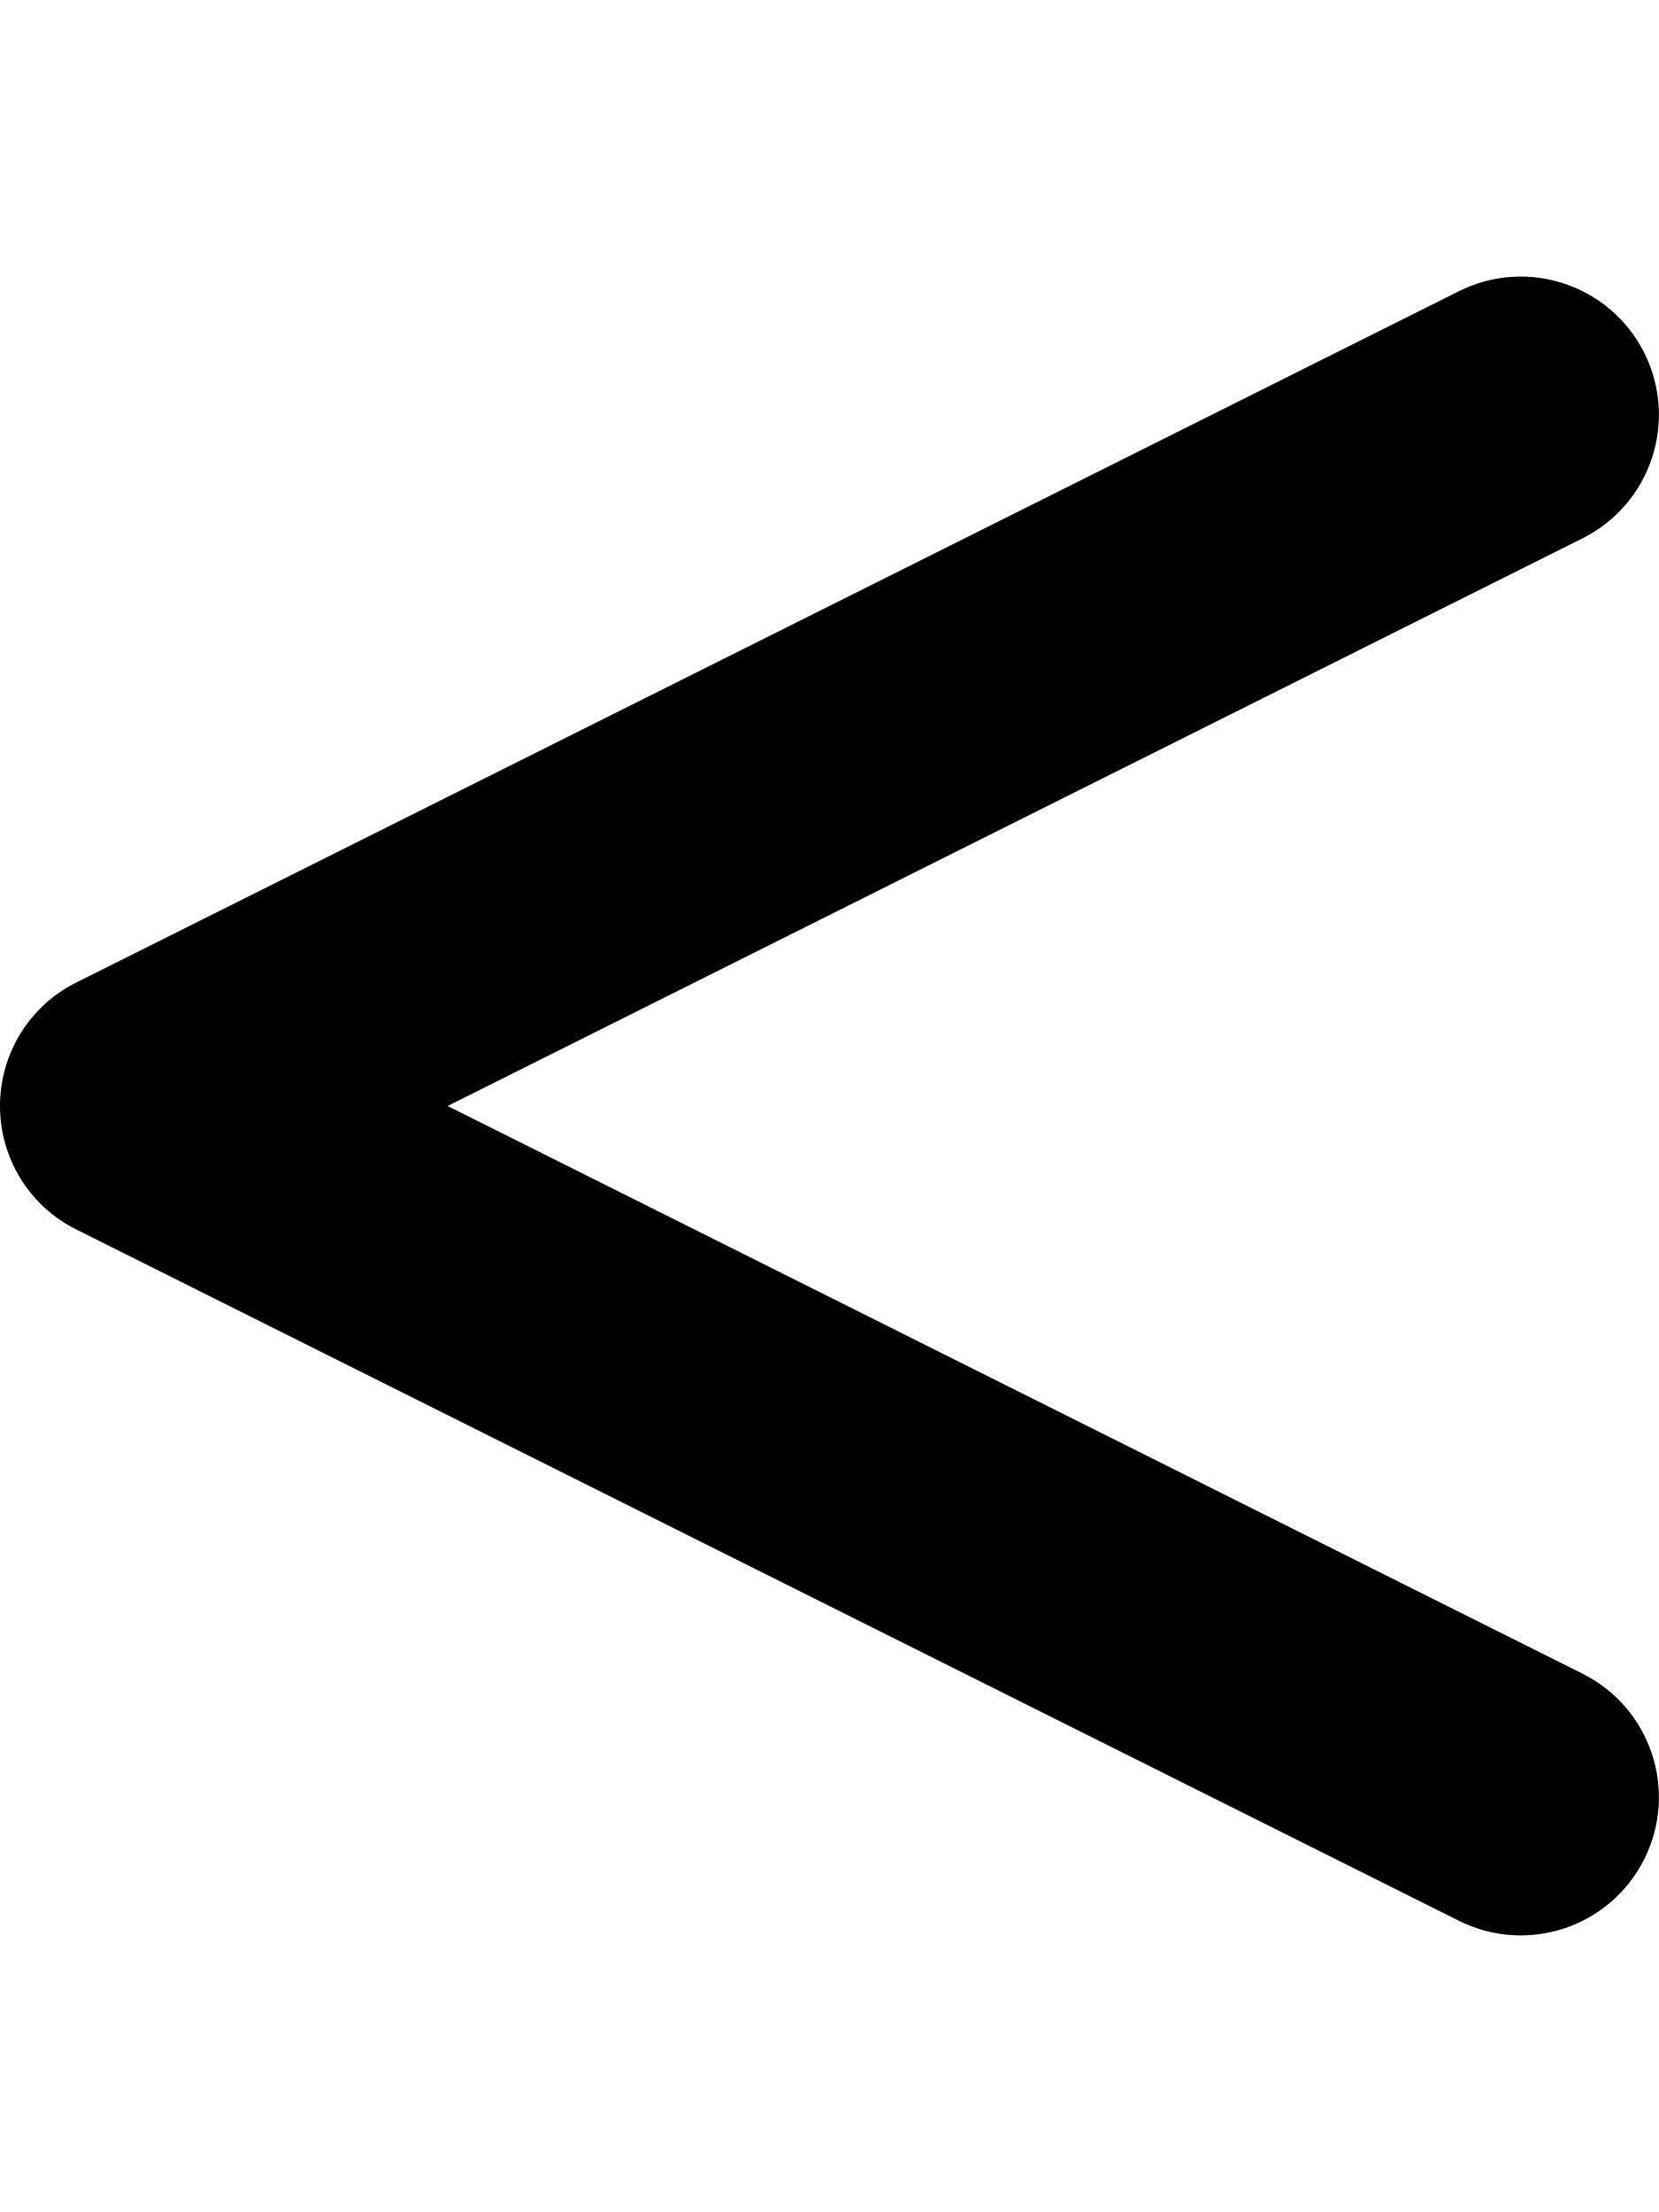
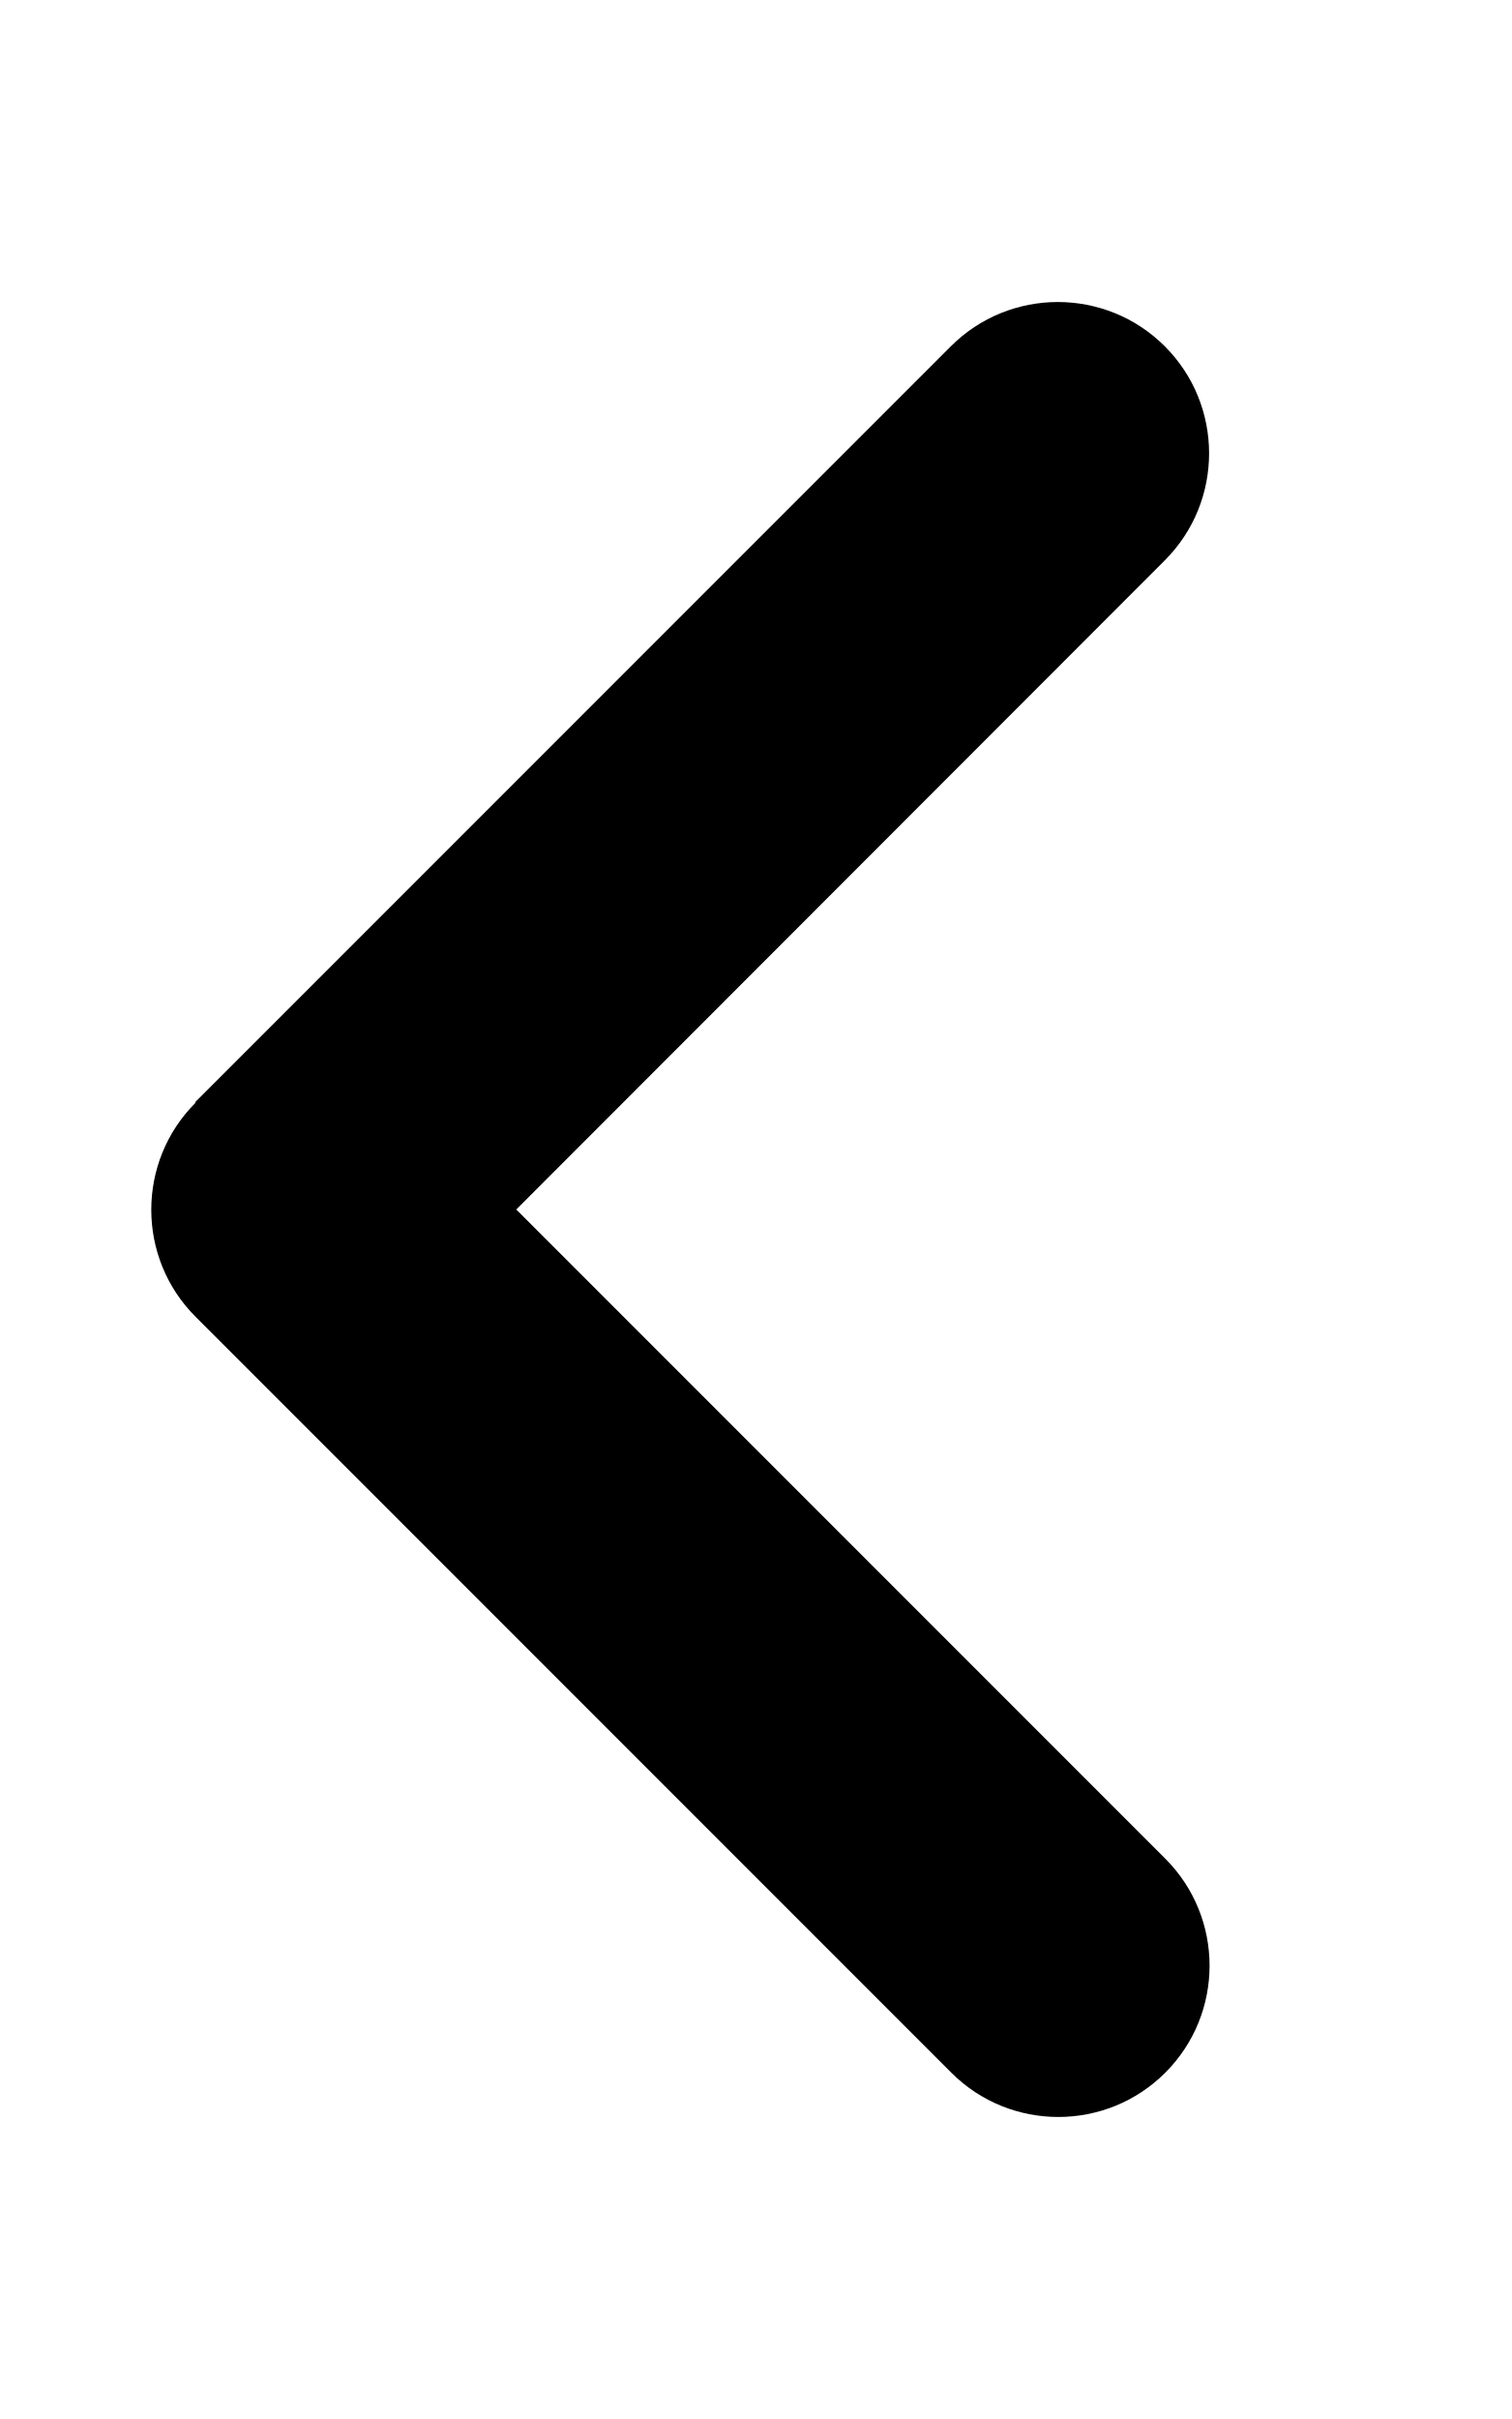
- <svg xmlns="http://www.w3.org/2000/svg" viewBox="0 0 384 512">
-   <path d="M380.6 81.7c7.9 15.8 1.5 35-14.3 42.9L103.6 256 366.3 387.4c15.8 7.9 22.2 27.1 14.3 42.9s-27.1 22.2-42.9 14.3l-320-160C6.8 279.2 0 268.1 0 256s6.8-23.2 17.7-28.6l320-160c15.8-7.9 35-1.5 42.9 14.3z" />
+ <svg xmlns="http://www.w3.org/2000/svg" viewBox="0 0 320 512">
+   <path d="M41.4 233.4c-12.5 12.5-12.5 32.8 0 45.3l160 160c12.5 12.5 32.8 12.5 45.3 0s12.5-32.8 0-45.3L109.3 256 246.6 118.6c12.5-12.5 12.5-32.8 0-45.3s-32.8-12.5-45.3 0l-160 160z" />
</svg>
